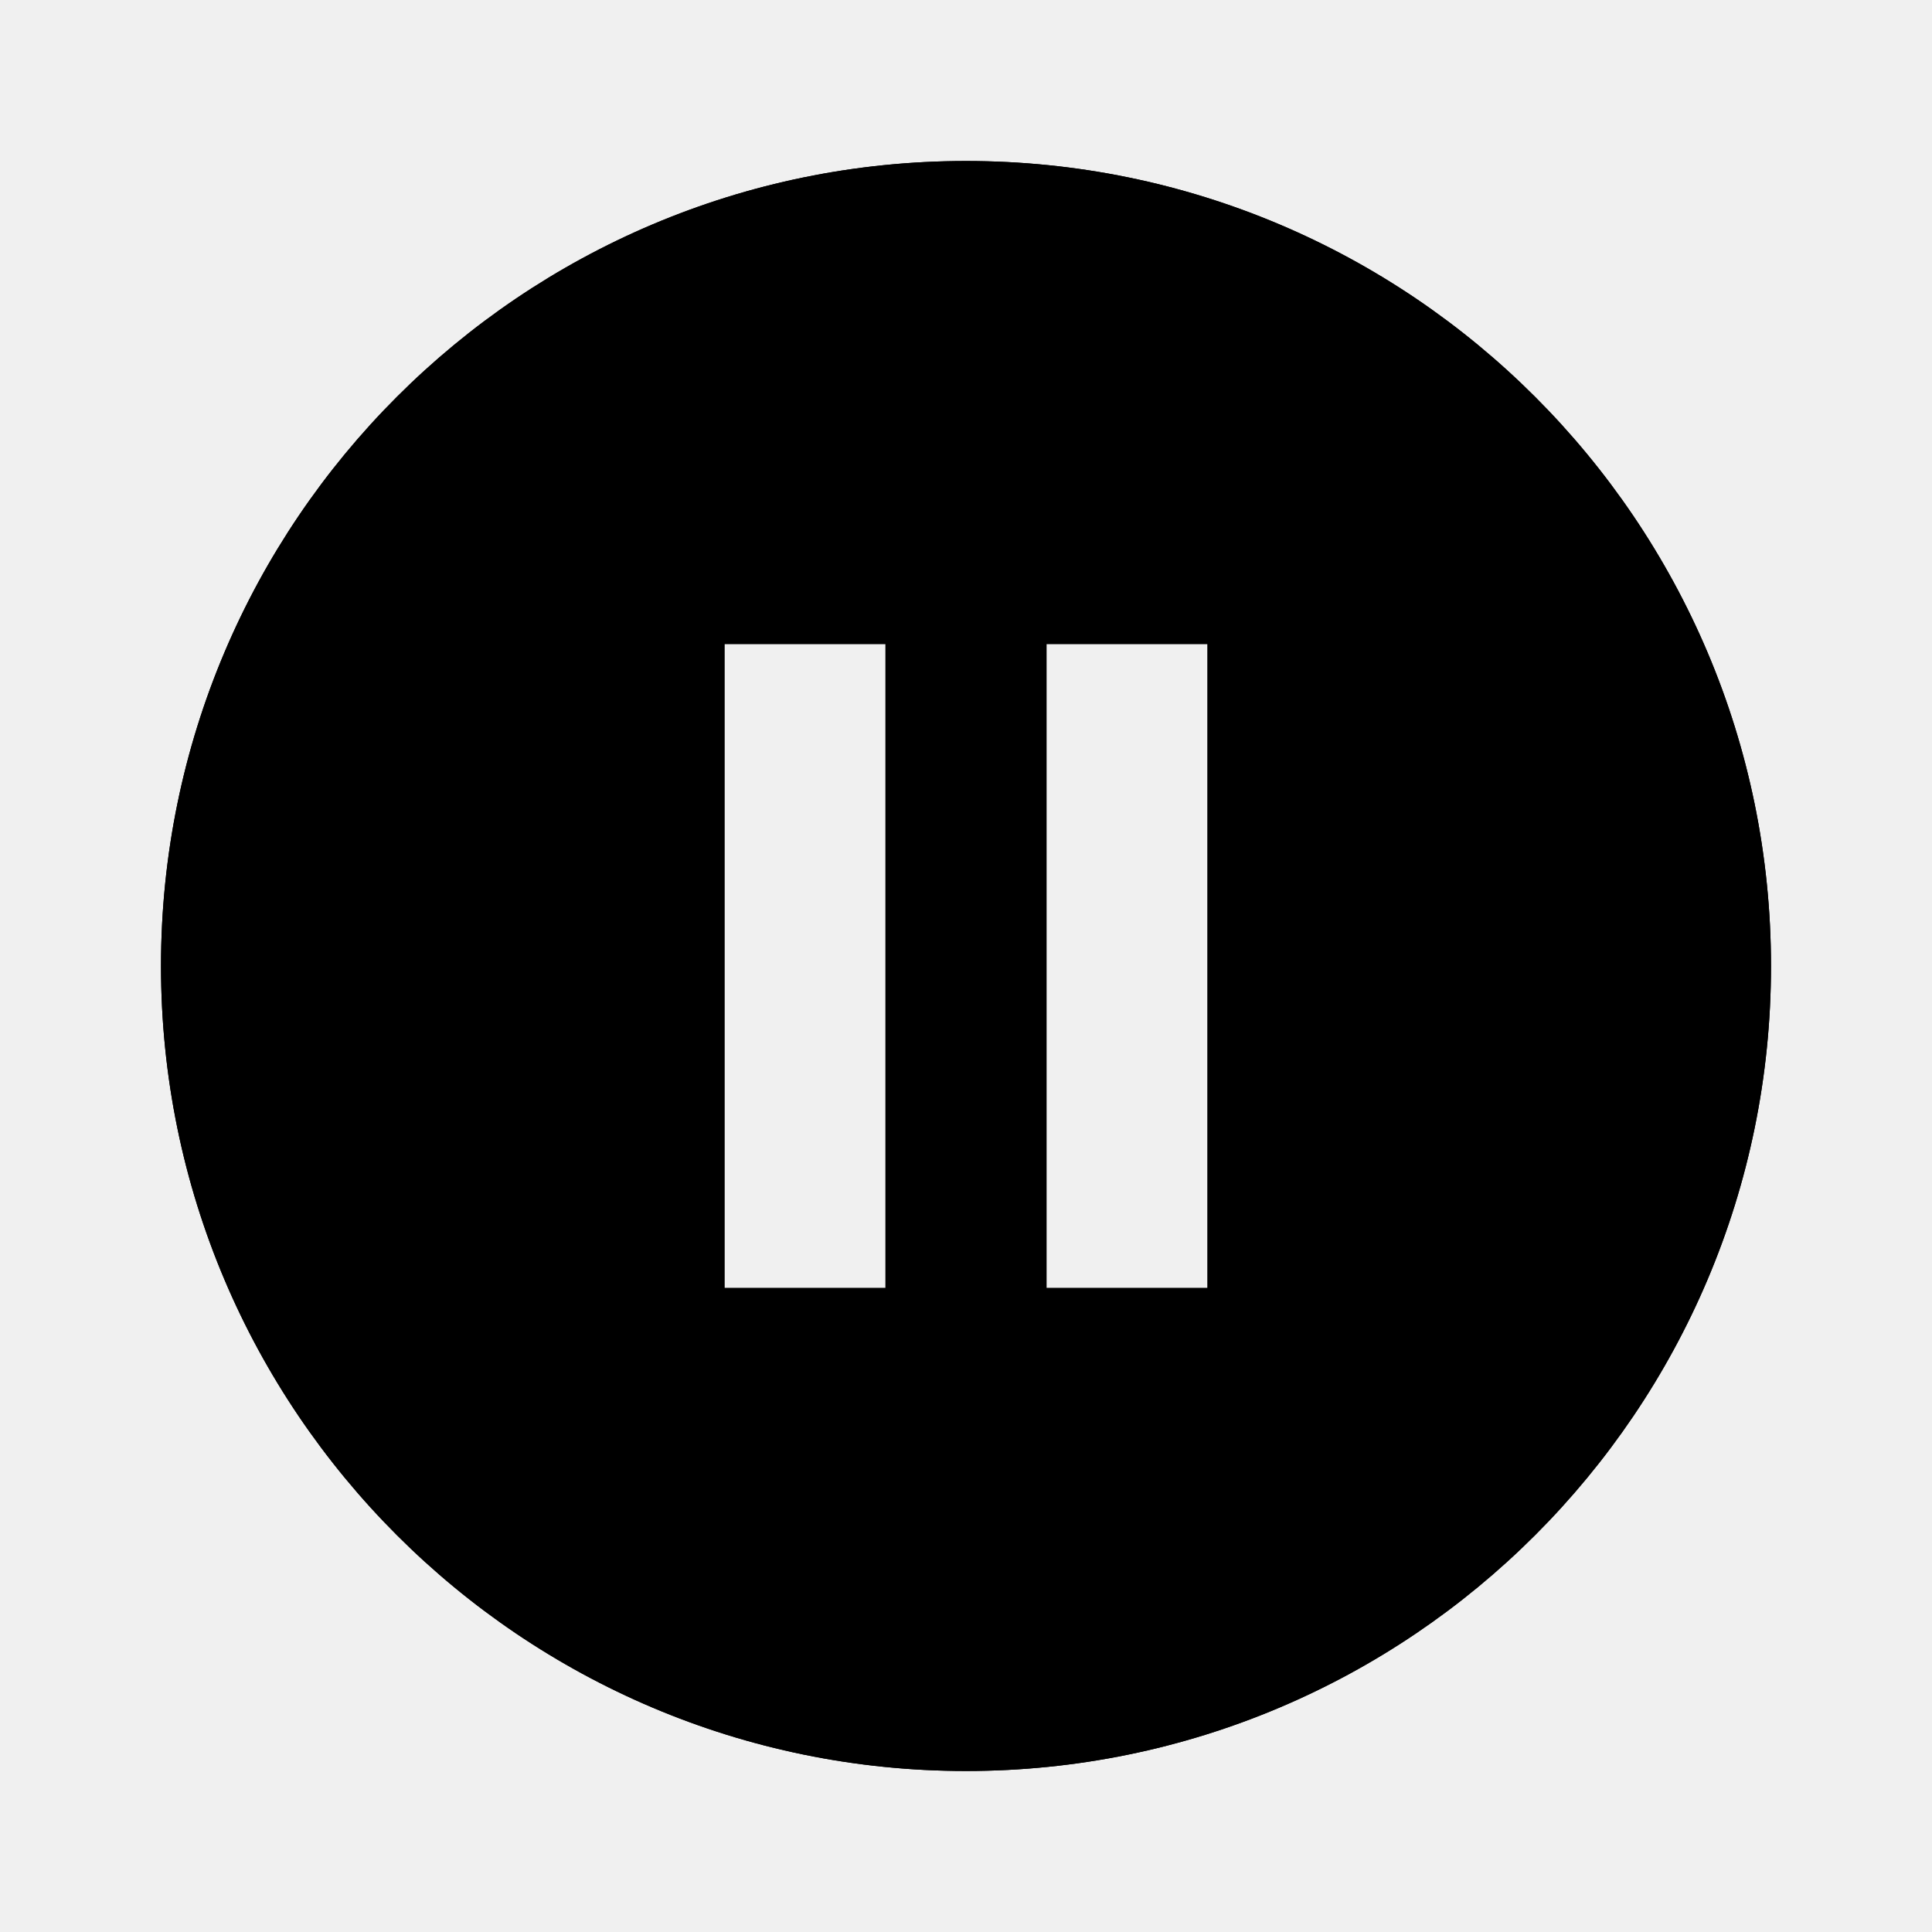
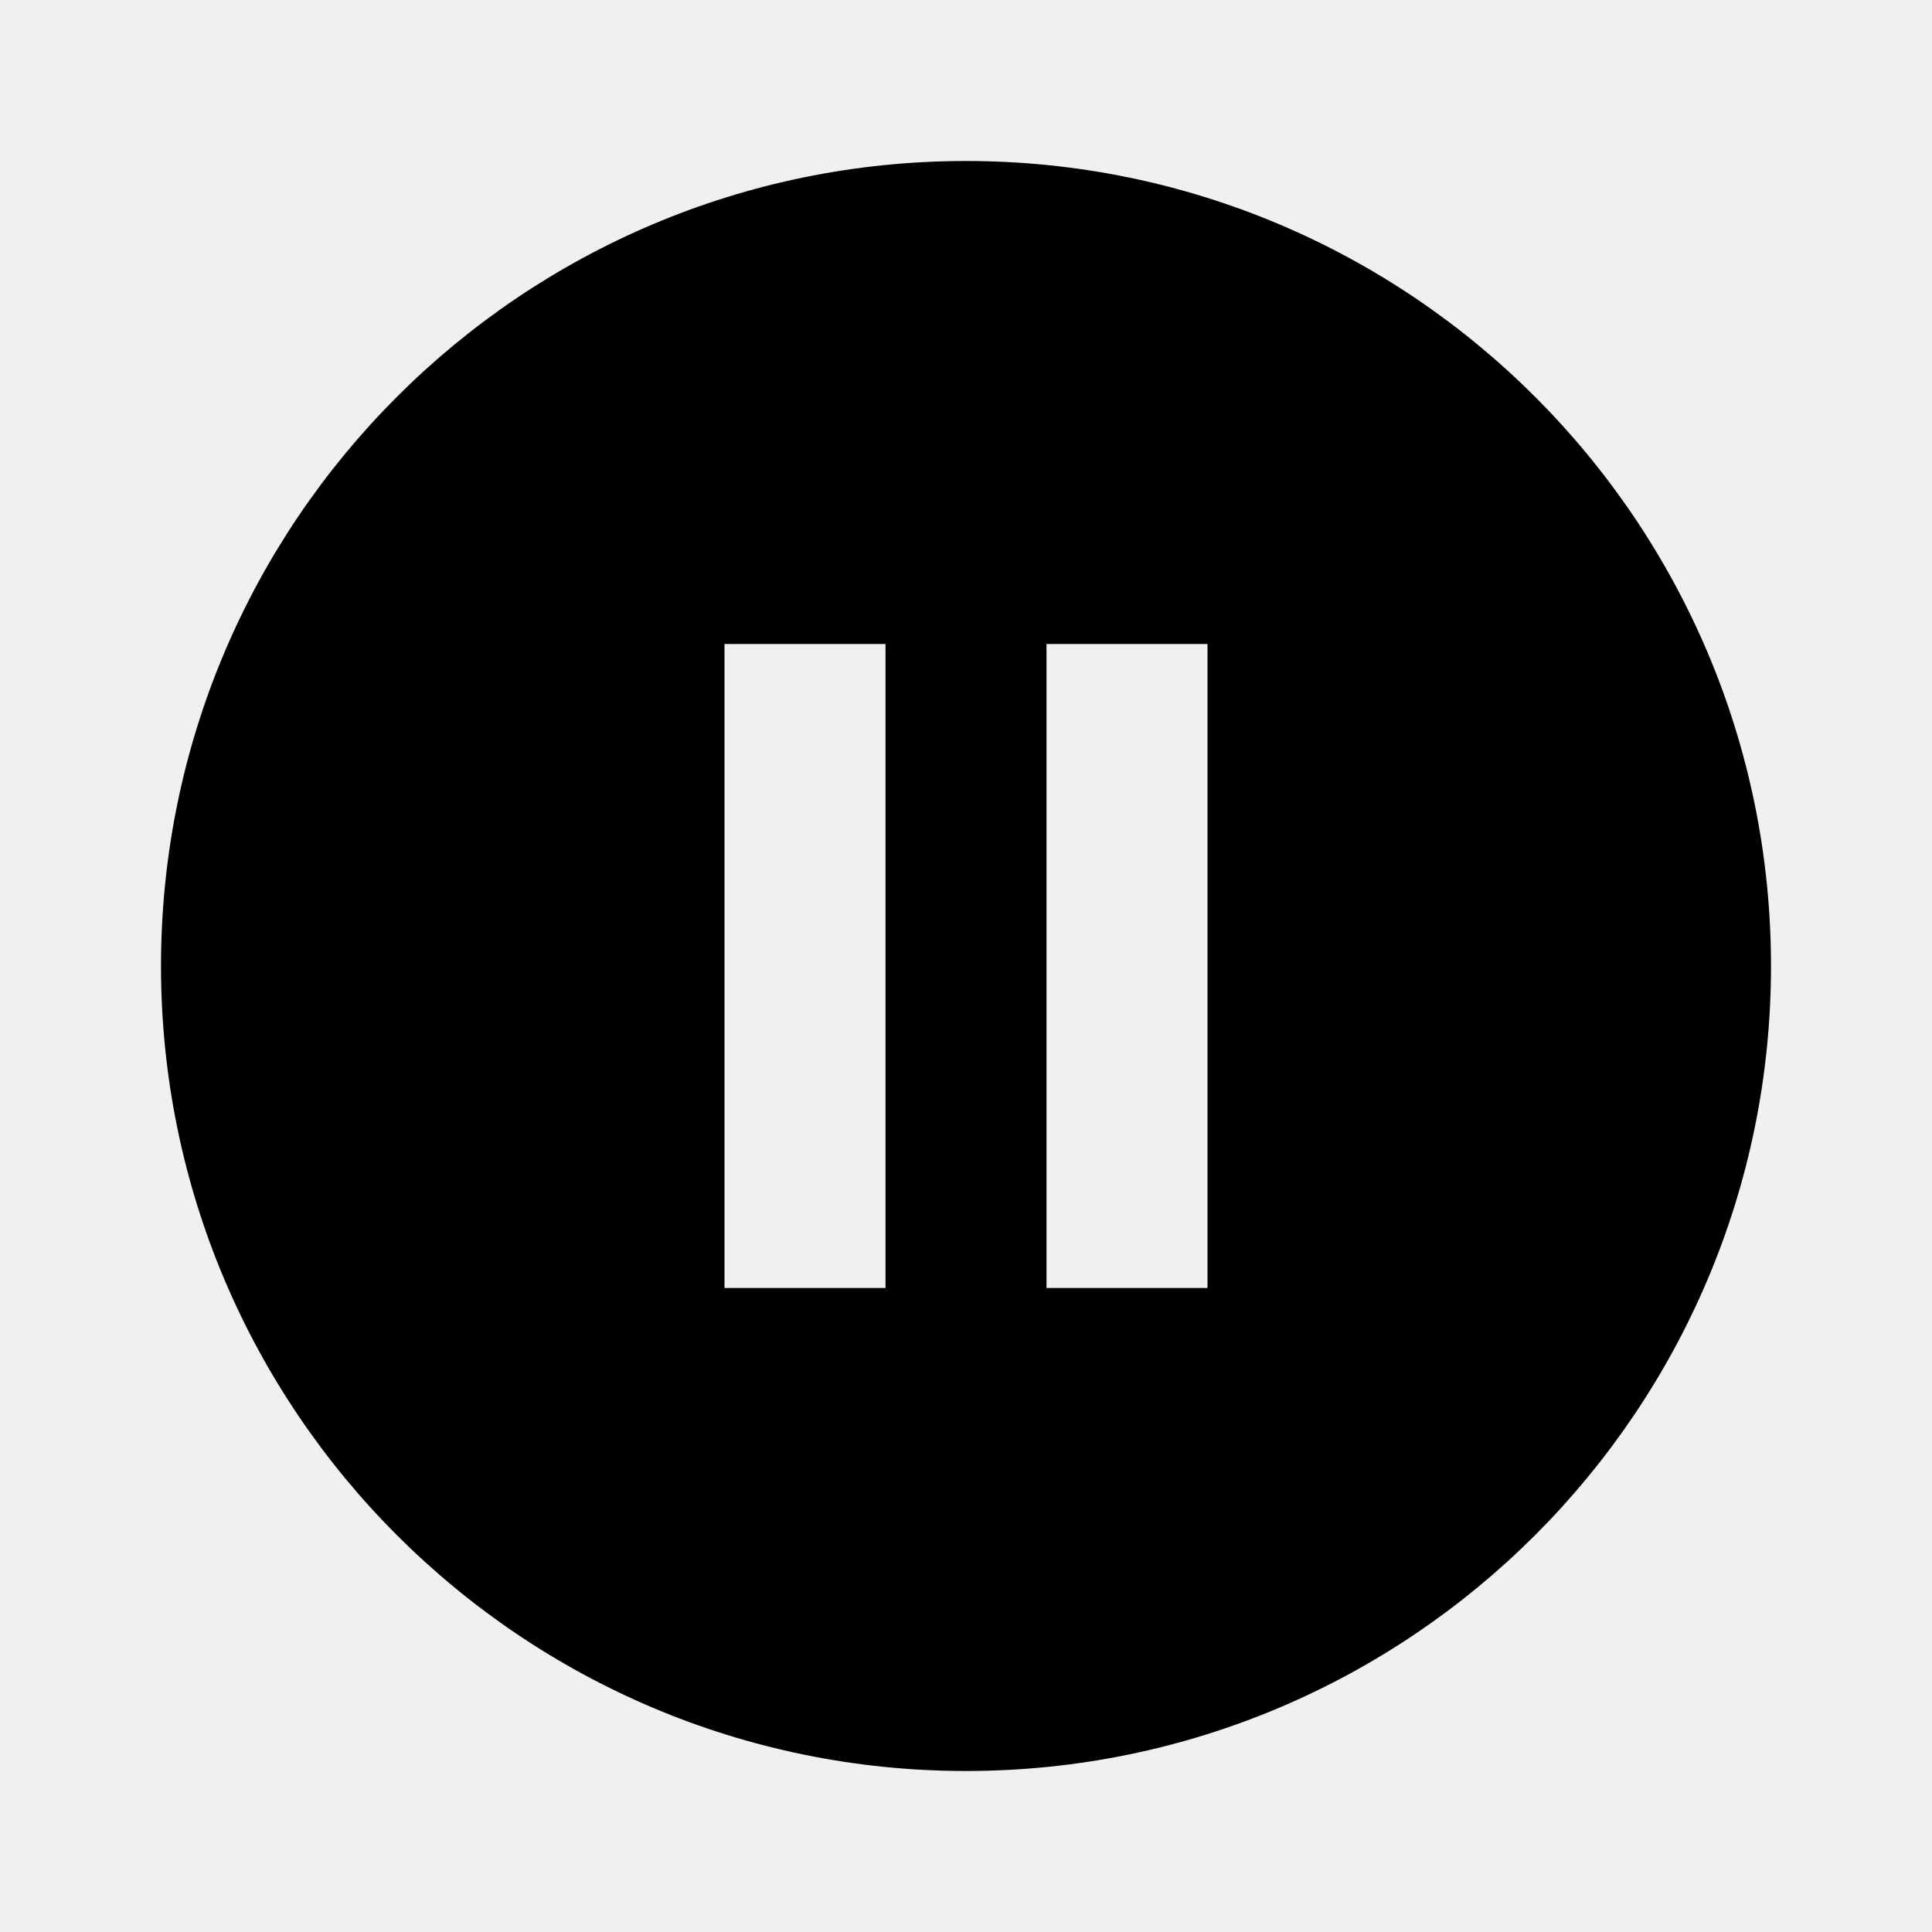
- <svg xmlns="http://www.w3.org/2000/svg" xmlns:xlink="http://www.w3.org/1999/xlink" width="24" height="24">
-   <defs>
-     <path id="pause-regular-a" d="M12 2C6.48 2 2 6.48 2 12s4.48 10 10 10 10-4.48 10-10S17.52 2 12 2zm-1 14H9V8h2v8zm4 0h-2V8h2v8z" />
-   </defs>
-   <g fill="none" fill-rule="evenodd">
-     <mask id="pause-regular-b" fill="#fff">
-       <use xlink:href="#pause-regular-a" />
-     </mask>
-     <use fill="#000" fill-rule="nonzero" xlink:href="#pause-regular-a" />
-     <g fill="currentcolor" fill-rule="nonzero" mask="url(#pause-regular-b)">
-       <path d="M0 0h24v24H0z" />
-     </g>
-   </g>
+ <svg xmlns="http://www.w3.org/2000/svg" width="24" height="24">
+   <path fill="currentcolor" d="M12 2C6.48 2 2 6.48 2 12s4.48 10 10 10 10-4.48 10-10S17.52 2 12 2zm-1 14H9V8h2v8zm4 0h-2V8h2v8z" />
</svg>
